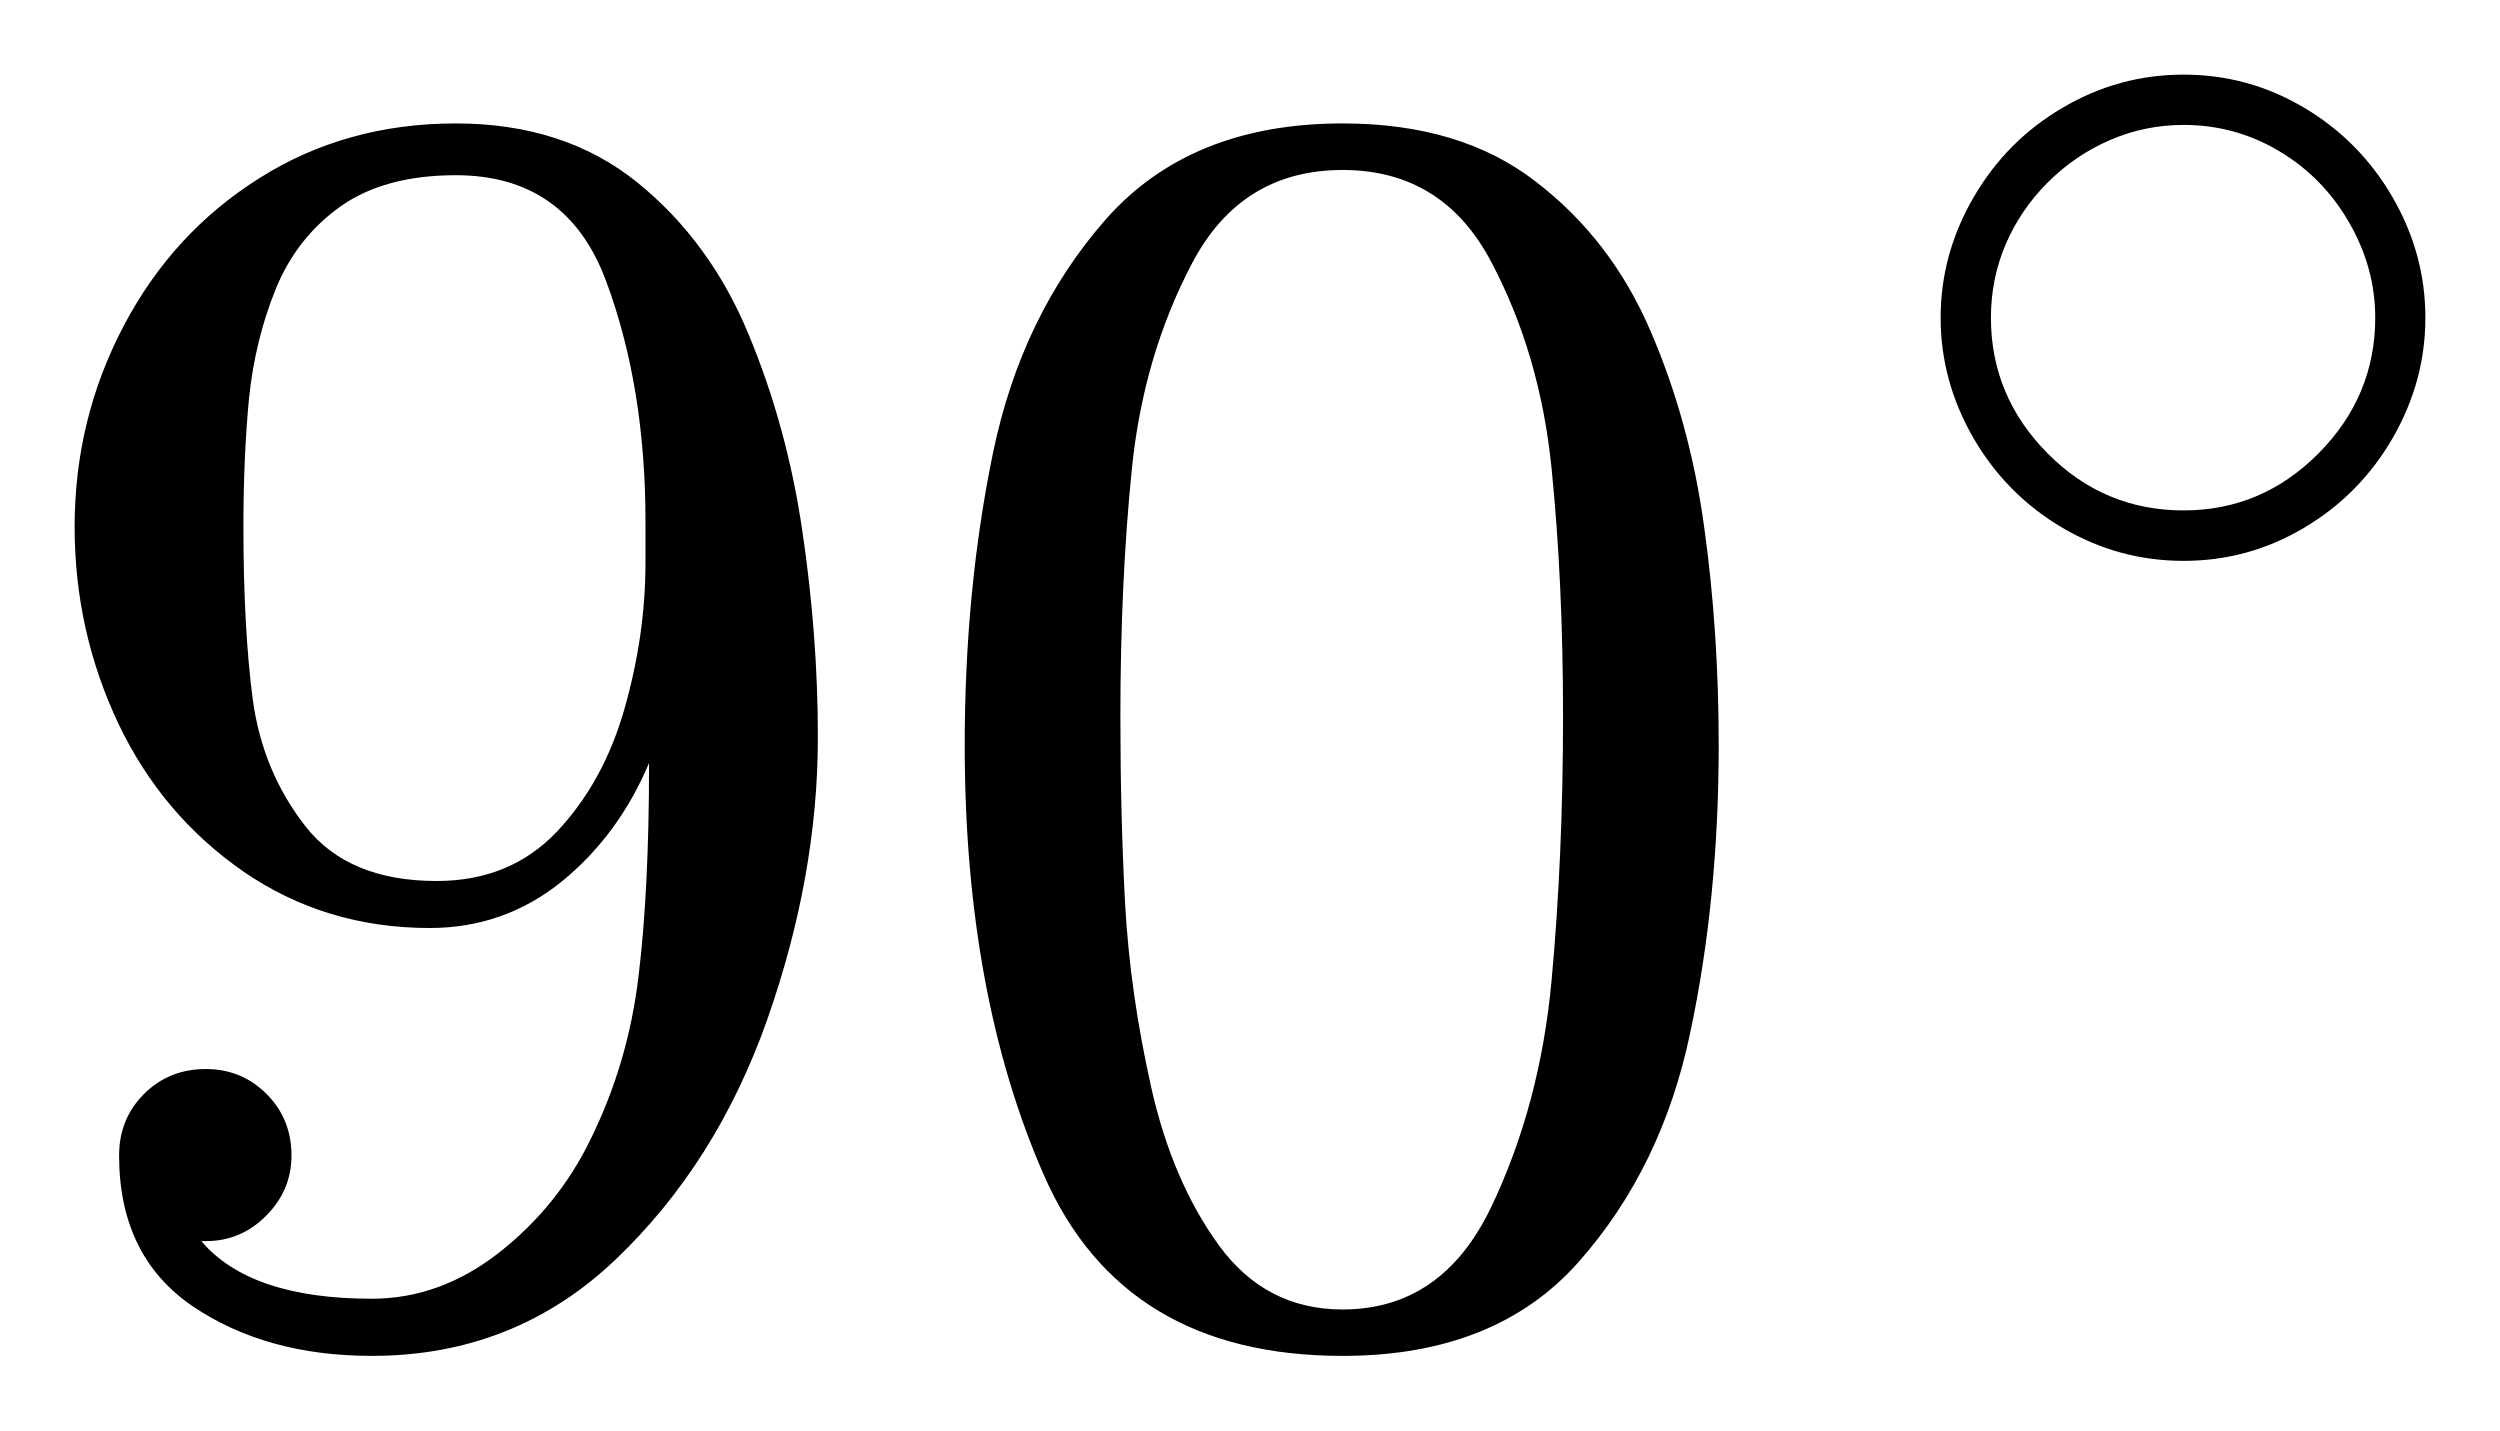
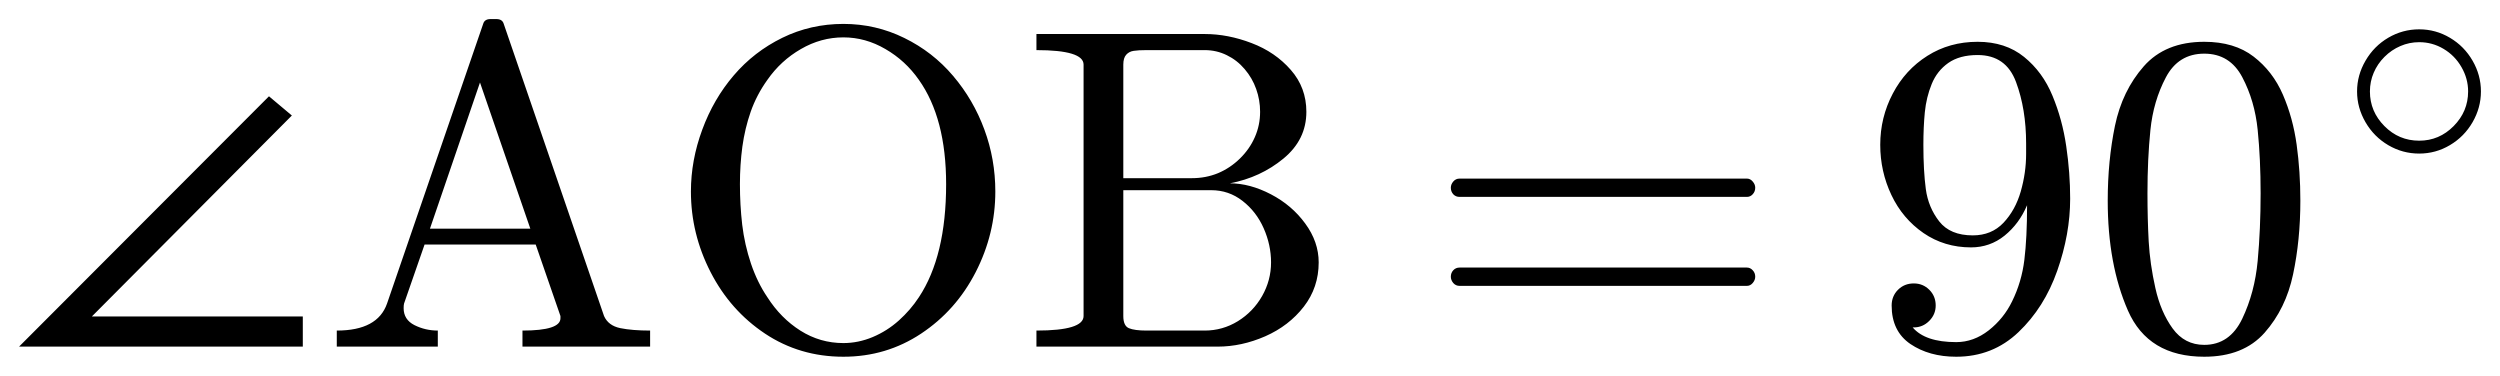
- <svg xmlns="http://www.w3.org/2000/svg" width="16.751pt" height="9.585pt" viewBox="0 0 16.751 9.585" version="1.1">
+ <svg xmlns="http://www.w3.org/2000/svg" width="65.554pt" height="9.854pt" viewBox="0 0 65.554 9.854" version="1.1">
  <defs>
    <style type="text/css">*{stroke-linejoin: round; stroke-linecap: butt}</style>
  </defs>
  <g id="figure_1">
    <g id="patch_1">
-       <path d="M 0 9.585  L 16.751 9.585  L 16.751 0  L 0 0  L 0 9.585  z " style="fill: none; opacity: 0" />
+       <path d="M 0 9.854  L 65.554 9.854  L 65.554 0  L 0 0  L 0 9.854  z " style="fill: none; opacity: 0" />
    </g>
    <g id="axes_1">
      <g id="patch_2">
-         <path d="M 1.349 8.316  Q 1.677 8.702 2.491 8.702  Q 2.949 8.702 3.344 8.393  Q 3.74 8.082 3.958 7.632  Q 4.209 7.122 4.278 6.544  Q 4.349 5.967 4.349 5.112  Q 4.145 5.597 3.761 5.909  Q 3.376 6.218 2.879 6.218  Q 2.182 6.218 1.633 5.841  Q 1.085 5.462 0.792 4.846  Q 0.5 4.227 0.5 3.529  Q 0.5 2.809 0.828 2.185  Q 1.156 1.56 1.736 1.195  Q 2.317 0.827 3.054 0.827  Q 3.781 0.827 4.271 1.223  Q 4.76 1.619 5.017 2.243  Q 5.276 2.867 5.377 3.565  Q 5.48 4.262 5.48 4.941  Q 5.48 5.867 5.141 6.831  Q 4.801 7.795 4.124 8.44  Q 3.447 9.085 2.491 9.085  Q 1.782 9.085 1.289 8.751  Q 0.798 8.415 0.798 7.742  Q 0.798 7.497 0.965 7.33  Q 1.132 7.163 1.379 7.163  Q 1.619 7.163 1.786 7.33  Q 1.953 7.497 1.953 7.742  Q 1.953 7.977 1.782 8.147  Q 1.614 8.316 1.379 8.316  L 1.349 8.316  z M 2.926 5.903  Q 3.417 5.903 3.731 5.573  Q 4.044 5.241 4.184 4.75  Q 4.325 4.257 4.325 3.769  L 4.325 3.541  L 4.325 3.494  Q 4.325 2.592 4.061 1.883  Q 3.798 1.174 3.054 1.174  Q 2.579 1.174 2.283 1.382  Q 1.989 1.591 1.848 1.935  Q 1.708 2.28 1.668 2.674  Q 1.631 3.066 1.631 3.529  Q 1.631 4.21 1.694 4.69  Q 1.76 5.17 2.047 5.537  Q 2.334 5.903 2.926 5.903  z M 8.996 9.085  Q 7.526 9.085 6.995 7.875  Q 6.464 6.664 6.464 4.994  Q 6.464 3.951 6.654 3.032  Q 6.845 2.112 7.409 1.47  Q 7.976 0.827 8.996 0.827  Q 9.787 0.827 10.289 1.216  Q 10.794 1.602 11.058 2.215  Q 11.322 2.826 11.418 3.527  Q 11.516 4.227 11.516 4.994  Q 11.516 6.025 11.324 6.925  Q 11.135 7.825 10.578 8.455  Q 10.021 9.085 8.996 9.085  z M 8.996 8.774  Q 9.663 8.774 9.991 8.089  Q 10.319 7.403 10.396 6.571  Q 10.473 5.738 10.473 4.801  Q 10.473 3.899 10.396 3.137  Q 10.319 2.374 9.993 1.757  Q 9.669 1.139 8.996 1.139  Q 8.317 1.139 7.989 1.761  Q 7.661 2.382 7.584 3.141  Q 7.507 3.899 7.507 4.801  Q 7.507 5.468 7.539 6.061  Q 7.572 6.653 7.713 7.283  Q 7.854 7.913 8.167 8.344  Q 8.48 8.774 8.996 8.774  z M 14.631 3.758  Q 14.197 3.758 13.822 3.538  Q 13.446 3.318 13.224 2.937  Q 13.003 2.555 13.003 2.129  Q 13.003 1.702 13.224 1.322  Q 13.446 0.94 13.822 0.721  Q 14.197 0.5 14.631 0.5  Q 15.066 0.5 15.439 0.722  Q 15.813 0.944 16.032 1.323  Q 16.251 1.702 16.251 2.129  Q 16.251 2.555 16.032 2.935  Q 15.813 3.314 15.439 3.536  Q 15.066 3.758 14.631 3.758  z M 14.631 3.42  Q 15.156 3.42 15.536 3.037  Q 15.915 2.654 15.915 2.129  Q 15.915 1.793 15.74 1.491  Q 15.567 1.189 15.272 1.013  Q 14.977 0.837 14.631 0.837  Q 14.373 0.837 14.139 0.938  Q 13.906 1.038 13.72 1.223  Q 13.537 1.407 13.438 1.639  Q 13.34 1.87 13.34 2.129  Q 13.34 2.654 13.719 3.037  Q 14.098 3.42 14.631 3.42  z " clip-path="url(#p9e682b8ead)" />
+         <path d="M 7.94 9.089  L 0.5 9.089  L 7.053 2.525  L 7.653 3.029  L 2.409 8.298  L 7.94 8.298  L 7.94 9.089  z M 8.831 9.089  L 8.831 8.668  Q 9.903 8.668 10.149 7.959  L 12.669 0.627  Q 12.704 0.5 12.862 0.5  L 13.016 0.5  Q 13.173 0.5 13.209 0.627  L 15.839 8.287  Q 15.95 8.538 16.263 8.604  Q 16.578 8.668 17.047 8.668  L 17.047 9.089  L 13.7 9.089  L 13.7 8.668  Q 14.696 8.668 14.696 8.345  L 14.696 8.287  L 14.047 6.412  L 11.133 6.412  L 10.595 7.959  Q 10.584 8 10.584 8.081  Q 10.584 8.381 10.867 8.525  Q 11.152 8.668 11.48 8.668  L 11.48 9.089  L 8.831 9.089  z M 11.274 5.996  L 13.906 5.996  L 12.586 2.163  L 11.274 5.996  z M 22.115 9.354  Q 20.971 9.354 20.06 8.748  Q 19.149 8.141 18.633 7.136  Q 18.117 6.131 18.117 5.022  Q 18.117 4.203 18.414 3.401  Q 18.71 2.596 19.241 1.976  Q 19.771 1.355 20.514 0.991  Q 21.258 0.627 22.115 0.627  Q 22.964 0.627 23.711 0.995  Q 24.459 1.361 24.991 1.989  Q 25.524 2.615 25.811 3.395  Q 26.099 4.173 26.099 5.022  Q 26.099 6.131 25.584 7.136  Q 25.068 8.141 24.153 8.748  Q 23.24 9.354 22.115 9.354  z M 20.122 7.794  Q 20.474 8.345 20.99 8.671  Q 21.506 8.996 22.115 8.996  Q 22.507 8.996 22.884 8.838  Q 23.262 8.679 23.57 8.403  Q 23.877 8.127 24.095 7.794  Q 24.809 6.716 24.809 4.829  Q 24.809 3.101 24.095 2.094  Q 23.742 1.589 23.217 1.286  Q 22.694 0.98 22.115 0.98  Q 21.528 0.98 21.001 1.286  Q 20.474 1.589 20.122 2.094  Q 19.841 2.486 19.685 2.928  Q 19.531 3.371 19.466 3.845  Q 19.402 4.319 19.402 4.829  Q 19.402 5.375 19.462 5.894  Q 19.524 6.412 19.691 6.911  Q 19.859 7.407 20.122 7.794  z M 27.177 9.089  L 27.177 8.668  Q 28.413 8.668 28.413 8.287  L 28.413 1.694  Q 28.413 1.314 27.177 1.314  L 27.177 0.892  L 31.589 0.892  Q 32.199 0.892 32.819 1.13  Q 33.44 1.366 33.847 1.833  Q 34.255 2.298 34.255 2.932  Q 34.255 3.663 33.654 4.158  Q 33.054 4.653 32.251 4.807  Q 32.772 4.807 33.324 5.094  Q 33.875 5.381 34.225 5.861  Q 34.578 6.341 34.578 6.881  Q 34.578 7.537 34.188 8.041  Q 33.798 8.544 33.177 8.818  Q 32.557 9.089 31.929 9.089  L 27.177 9.089  z M 29.455 8.287  Q 29.455 8.544 29.602 8.606  Q 29.75 8.668 30.065 8.668  L 31.589 8.668  Q 32.058 8.668 32.459 8.422  Q 32.86 8.174 33.095 7.762  Q 33.329 7.349 33.329 6.881  Q 33.329 6.423 33.136 5.986  Q 32.943 5.549 32.581 5.268  Q 32.221 4.987 31.76 4.987  L 29.455 4.987  L 29.455 8.287  z M 29.455 4.672  L 31.255 4.672  Q 31.619 4.672 31.938 4.541  Q 32.257 4.407 32.512 4.158  Q 32.767 3.909 32.904 3.596  Q 33.042 3.283 33.042 2.932  Q 33.042 2.621 32.939 2.334  Q 32.838 2.047 32.637 1.812  Q 32.439 1.578 32.169 1.447  Q 31.9 1.314 31.589 1.314  L 30.065 1.314  Q 29.849 1.314 29.729 1.333  Q 29.609 1.349 29.532 1.434  Q 29.455 1.518 29.455 1.694  L 29.455 4.672  z M 38.272 7.496  Q 38.172 7.496 38.107 7.421  Q 38.043 7.344 38.043 7.256  Q 38.043 7.156 38.107 7.087  Q 38.172 7.016 38.272 7.016  L 45.807 7.016  Q 45.895 7.016 45.959 7.087  Q 46.025 7.156 46.025 7.256  Q 46.025 7.344 45.959 7.421  Q 45.895 7.496 45.807 7.496  L 38.272 7.496  z M 38.272 5.163  Q 38.172 5.163 38.107 5.094  Q 38.043 5.022 38.043 4.923  Q 38.043 4.835 38.107 4.76  Q 38.172 4.683 38.272 4.683  L 45.807 4.683  Q 45.895 4.683 45.959 4.76  Q 46.025 4.835 46.025 4.923  Q 46.025 5.022 45.959 5.094  Q 45.895 5.163 45.807 5.163  L 38.272 5.163  z M 50.153 8.585  Q 50.481 8.971 51.295 8.971  Q 51.752 8.971 52.148 8.662  Q 52.543 8.351 52.761 7.901  Q 53.012 7.391 53.082 6.813  Q 53.153 6.236 53.153 5.381  Q 52.948 5.866 52.564 6.178  Q 52.18 6.487 51.683 6.487  Q 50.985 6.487 50.436 6.11  Q 49.888 5.731 49.596 5.114  Q 49.303 4.496 49.303 3.798  Q 49.303 3.078 49.632 2.454  Q 49.96 1.829 50.539 1.464  Q 51.12 1.096 51.857 1.096  Q 52.585 1.096 53.074 1.492  Q 53.563 1.887 53.82 2.512  Q 54.079 3.136 54.18 3.834  Q 54.283 4.531 54.283 5.21  Q 54.283 6.136 53.944 7.1  Q 53.605 8.064 52.928 8.709  Q 52.251 9.354 51.295 9.354  Q 50.586 9.354 50.093 9.02  Q 49.602 8.684 49.602 8.011  Q 49.602 7.766 49.768 7.599  Q 49.935 7.432 50.183 7.432  Q 50.423 7.432 50.59 7.599  Q 50.757 7.766 50.757 8.011  Q 50.757 8.246 50.586 8.416  Q 50.417 8.585 50.183 8.585  L 50.153 8.585  z M 51.73 6.172  Q 52.221 6.172 52.534 5.842  Q 52.847 5.51 52.988 5.019  Q 53.128 4.526 53.128 4.038  L 53.128 3.809  L 53.128 3.763  Q 53.128 2.861 52.864 2.152  Q 52.602 1.443 51.857 1.443  Q 51.383 1.443 51.087 1.651  Q 50.792 1.859 50.652 2.204  Q 50.511 2.549 50.472 2.943  Q 50.434 3.335 50.434 3.798  Q 50.434 4.479 50.498 4.959  Q 50.563 5.439 50.85 5.806  Q 51.137 6.172 51.73 6.172  z M 57.799 9.354  Q 56.329 9.354 55.798 8.144  Q 55.268 6.933 55.268 5.263  Q 55.268 4.22 55.457 3.301  Q 55.648 2.381 56.213 1.739  Q 56.779 1.096 57.799 1.096  Q 58.59 1.096 59.093 1.484  Q 59.597 1.871 59.862 2.484  Q 60.126 3.095 60.222 3.796  Q 60.319 4.496 60.319 5.263  Q 60.319 6.294 60.128 7.194  Q 59.938 8.094 59.382 8.724  Q 58.825 9.354 57.799 9.354  z M 57.799 9.043  Q 58.467 9.043 58.795 8.358  Q 59.123 7.672 59.2 6.839  Q 59.277 6.007 59.277 5.069  Q 59.277 4.168 59.2 3.406  Q 59.123 2.643 58.797 2.026  Q 58.472 1.407 57.799 1.407  Q 57.12 1.407 56.792 2.03  Q 56.464 2.651 56.387 3.41  Q 56.31 4.168 56.31 5.069  Q 56.31 5.737 56.342 6.329  Q 56.376 6.922 56.517 7.552  Q 56.657 8.182 56.97 8.613  Q 57.283 9.043 57.799 9.043  z M 63.435 4.027  Q 63 4.027 62.625 3.807  Q 62.25 3.587 62.028 3.206  Q 61.806 2.824 61.806 2.398  Q 61.806 1.971 62.028 1.591  Q 62.25 1.209 62.625 0.989  Q 63 0.769 63.435 0.769  Q 63.869 0.769 64.242 0.991  Q 64.616 1.212 64.835 1.592  Q 65.054 1.971 65.054 2.398  Q 65.054 2.824 64.835 3.204  Q 64.616 3.583 64.242 3.805  Q 63.869 4.027 63.435 4.027  z M 63.435 3.689  Q 63.96 3.689 64.339 3.306  Q 64.718 2.923 64.718 2.398  Q 64.718 2.062 64.544 1.76  Q 64.371 1.458 64.075 1.282  Q 63.78 1.106 63.435 1.106  Q 63.176 1.106 62.943 1.207  Q 62.709 1.307 62.524 1.492  Q 62.34 1.676 62.242 1.908  Q 62.143 2.139 62.143 2.398  Q 62.143 2.923 62.523 3.306  Q 62.902 3.689 63.435 3.689  z " clip-path="url(#p99f4e7b609)" />
      </g>
    </g>
  </g>
  <defs>
-     <clipPath id="p9e682b8ead">
-       <rect x="0" y="0" width="16.751" height="9.585" />
+     <clipPath id="p99f4e7b609">
+       <rect x="0" y="0" width="65.554" height="9.854" />
    </clipPath>
  </defs>
</svg>
